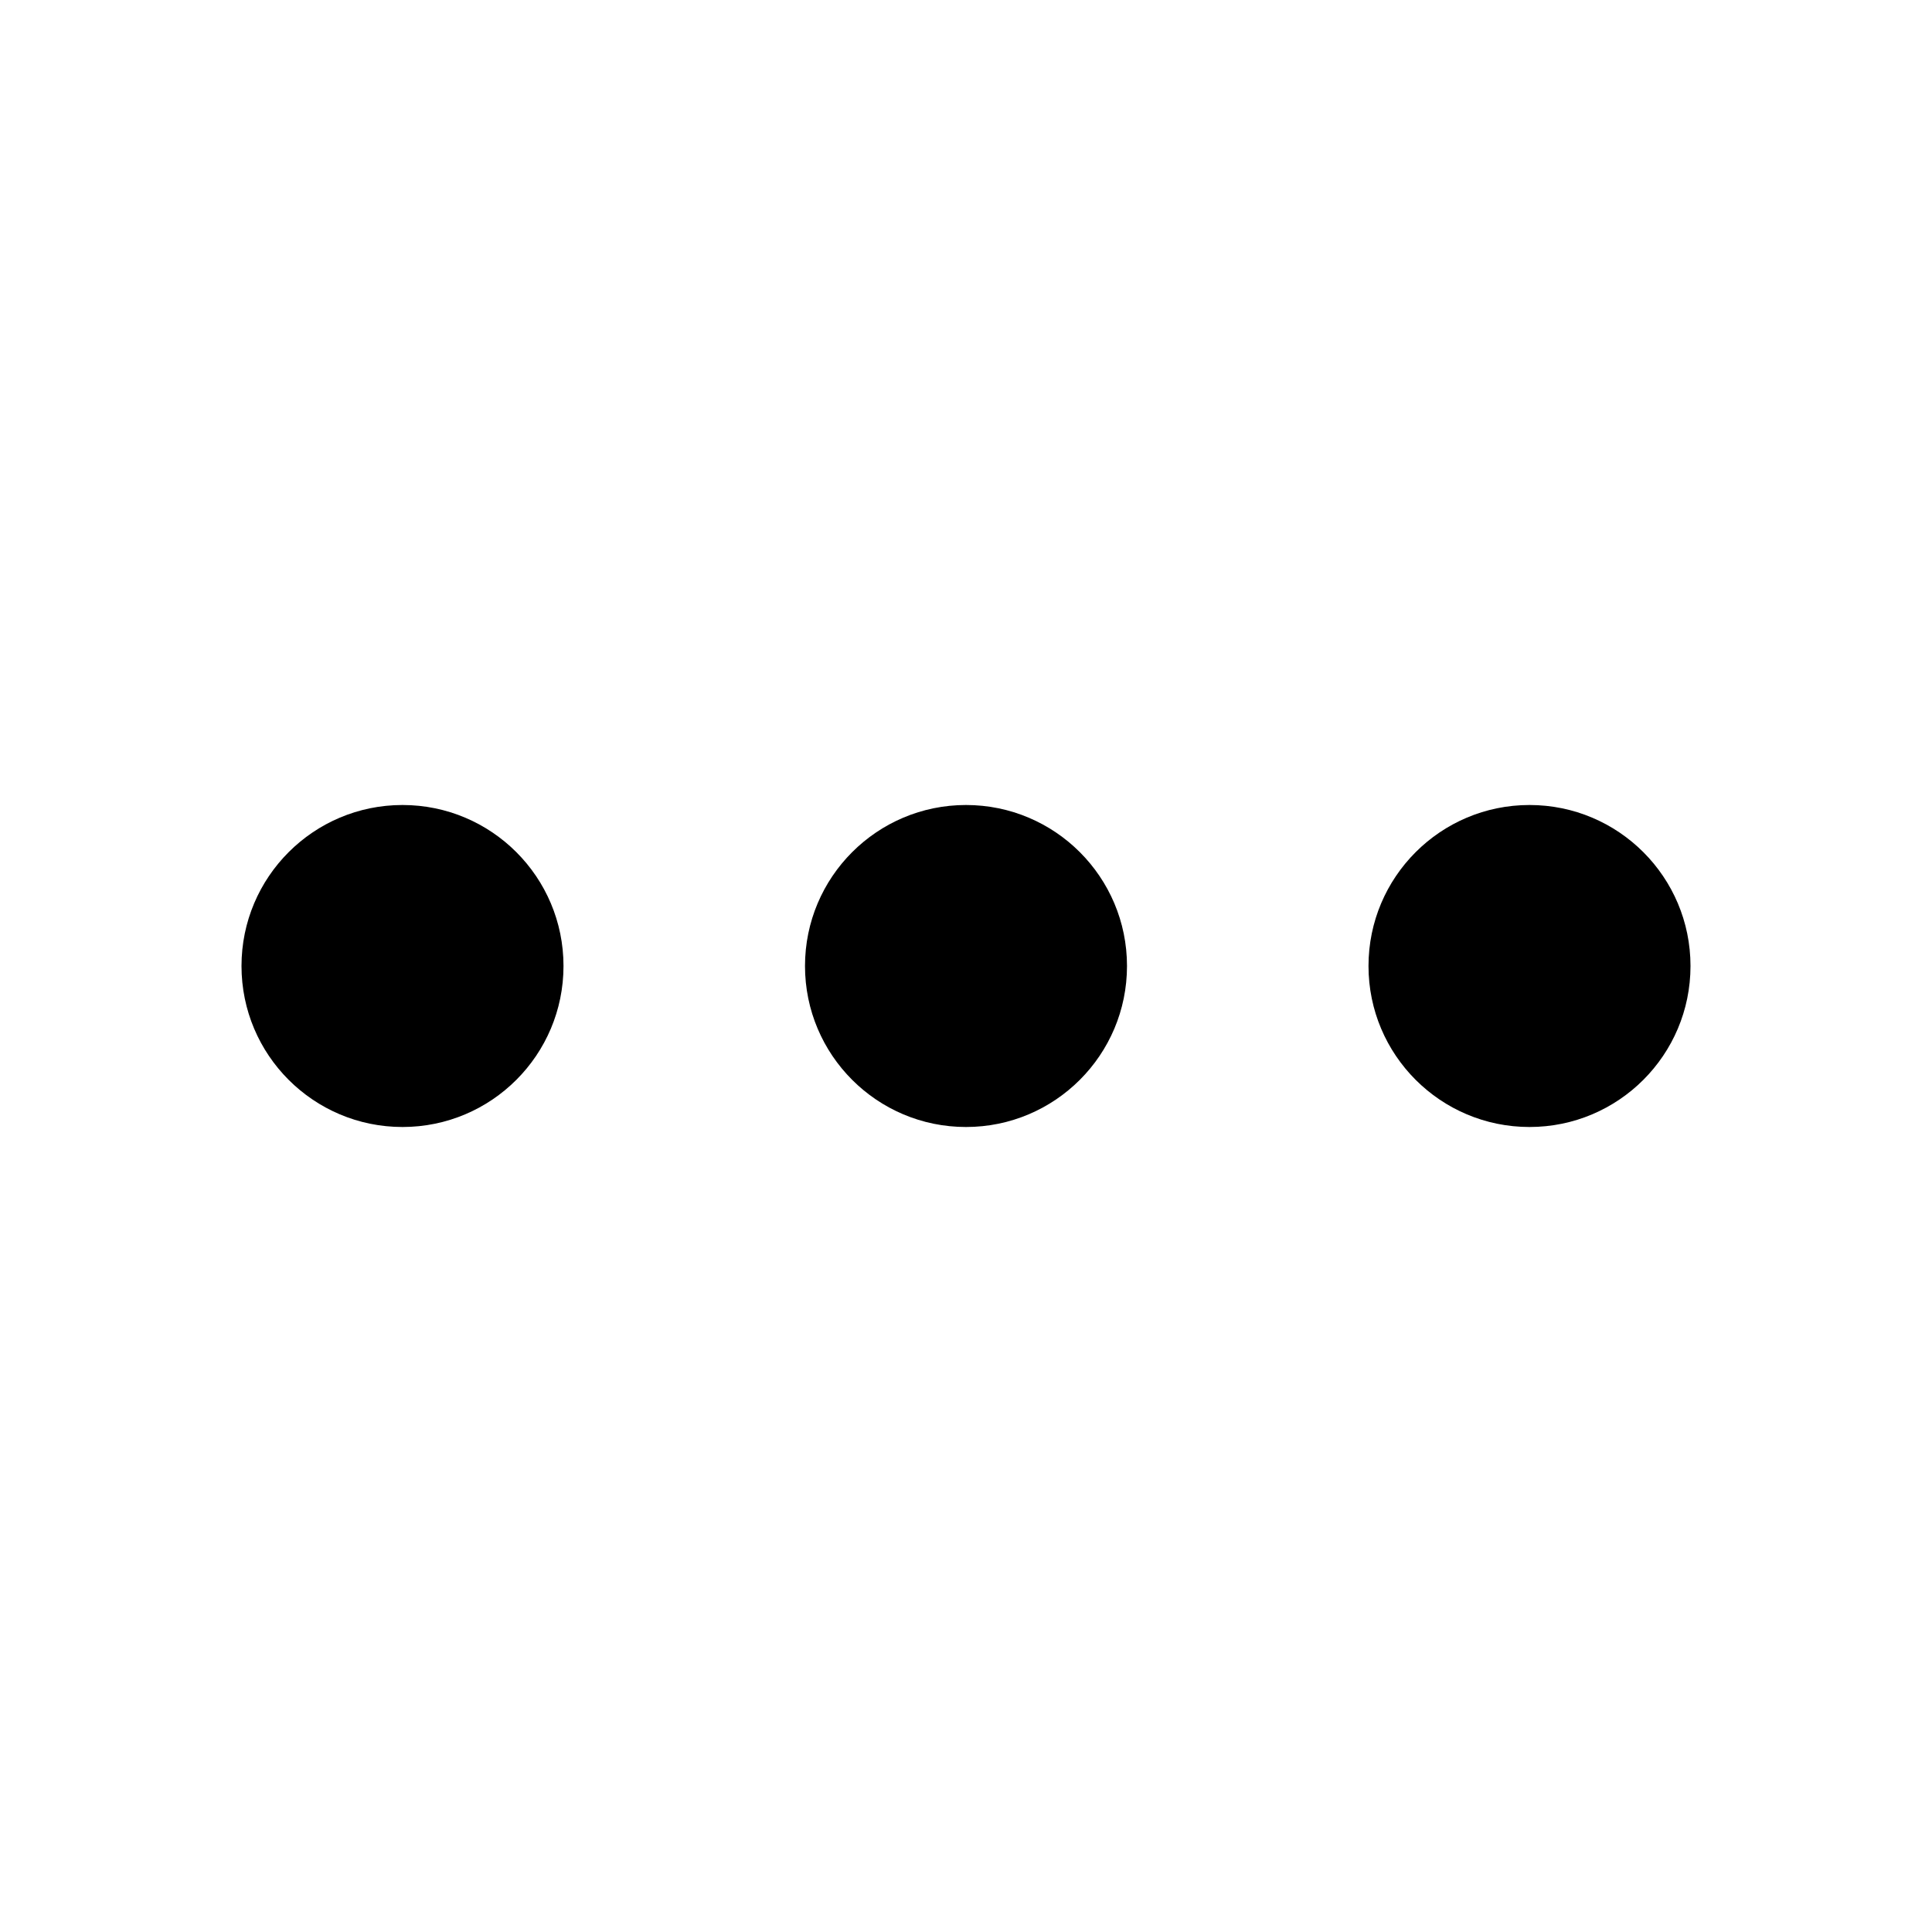
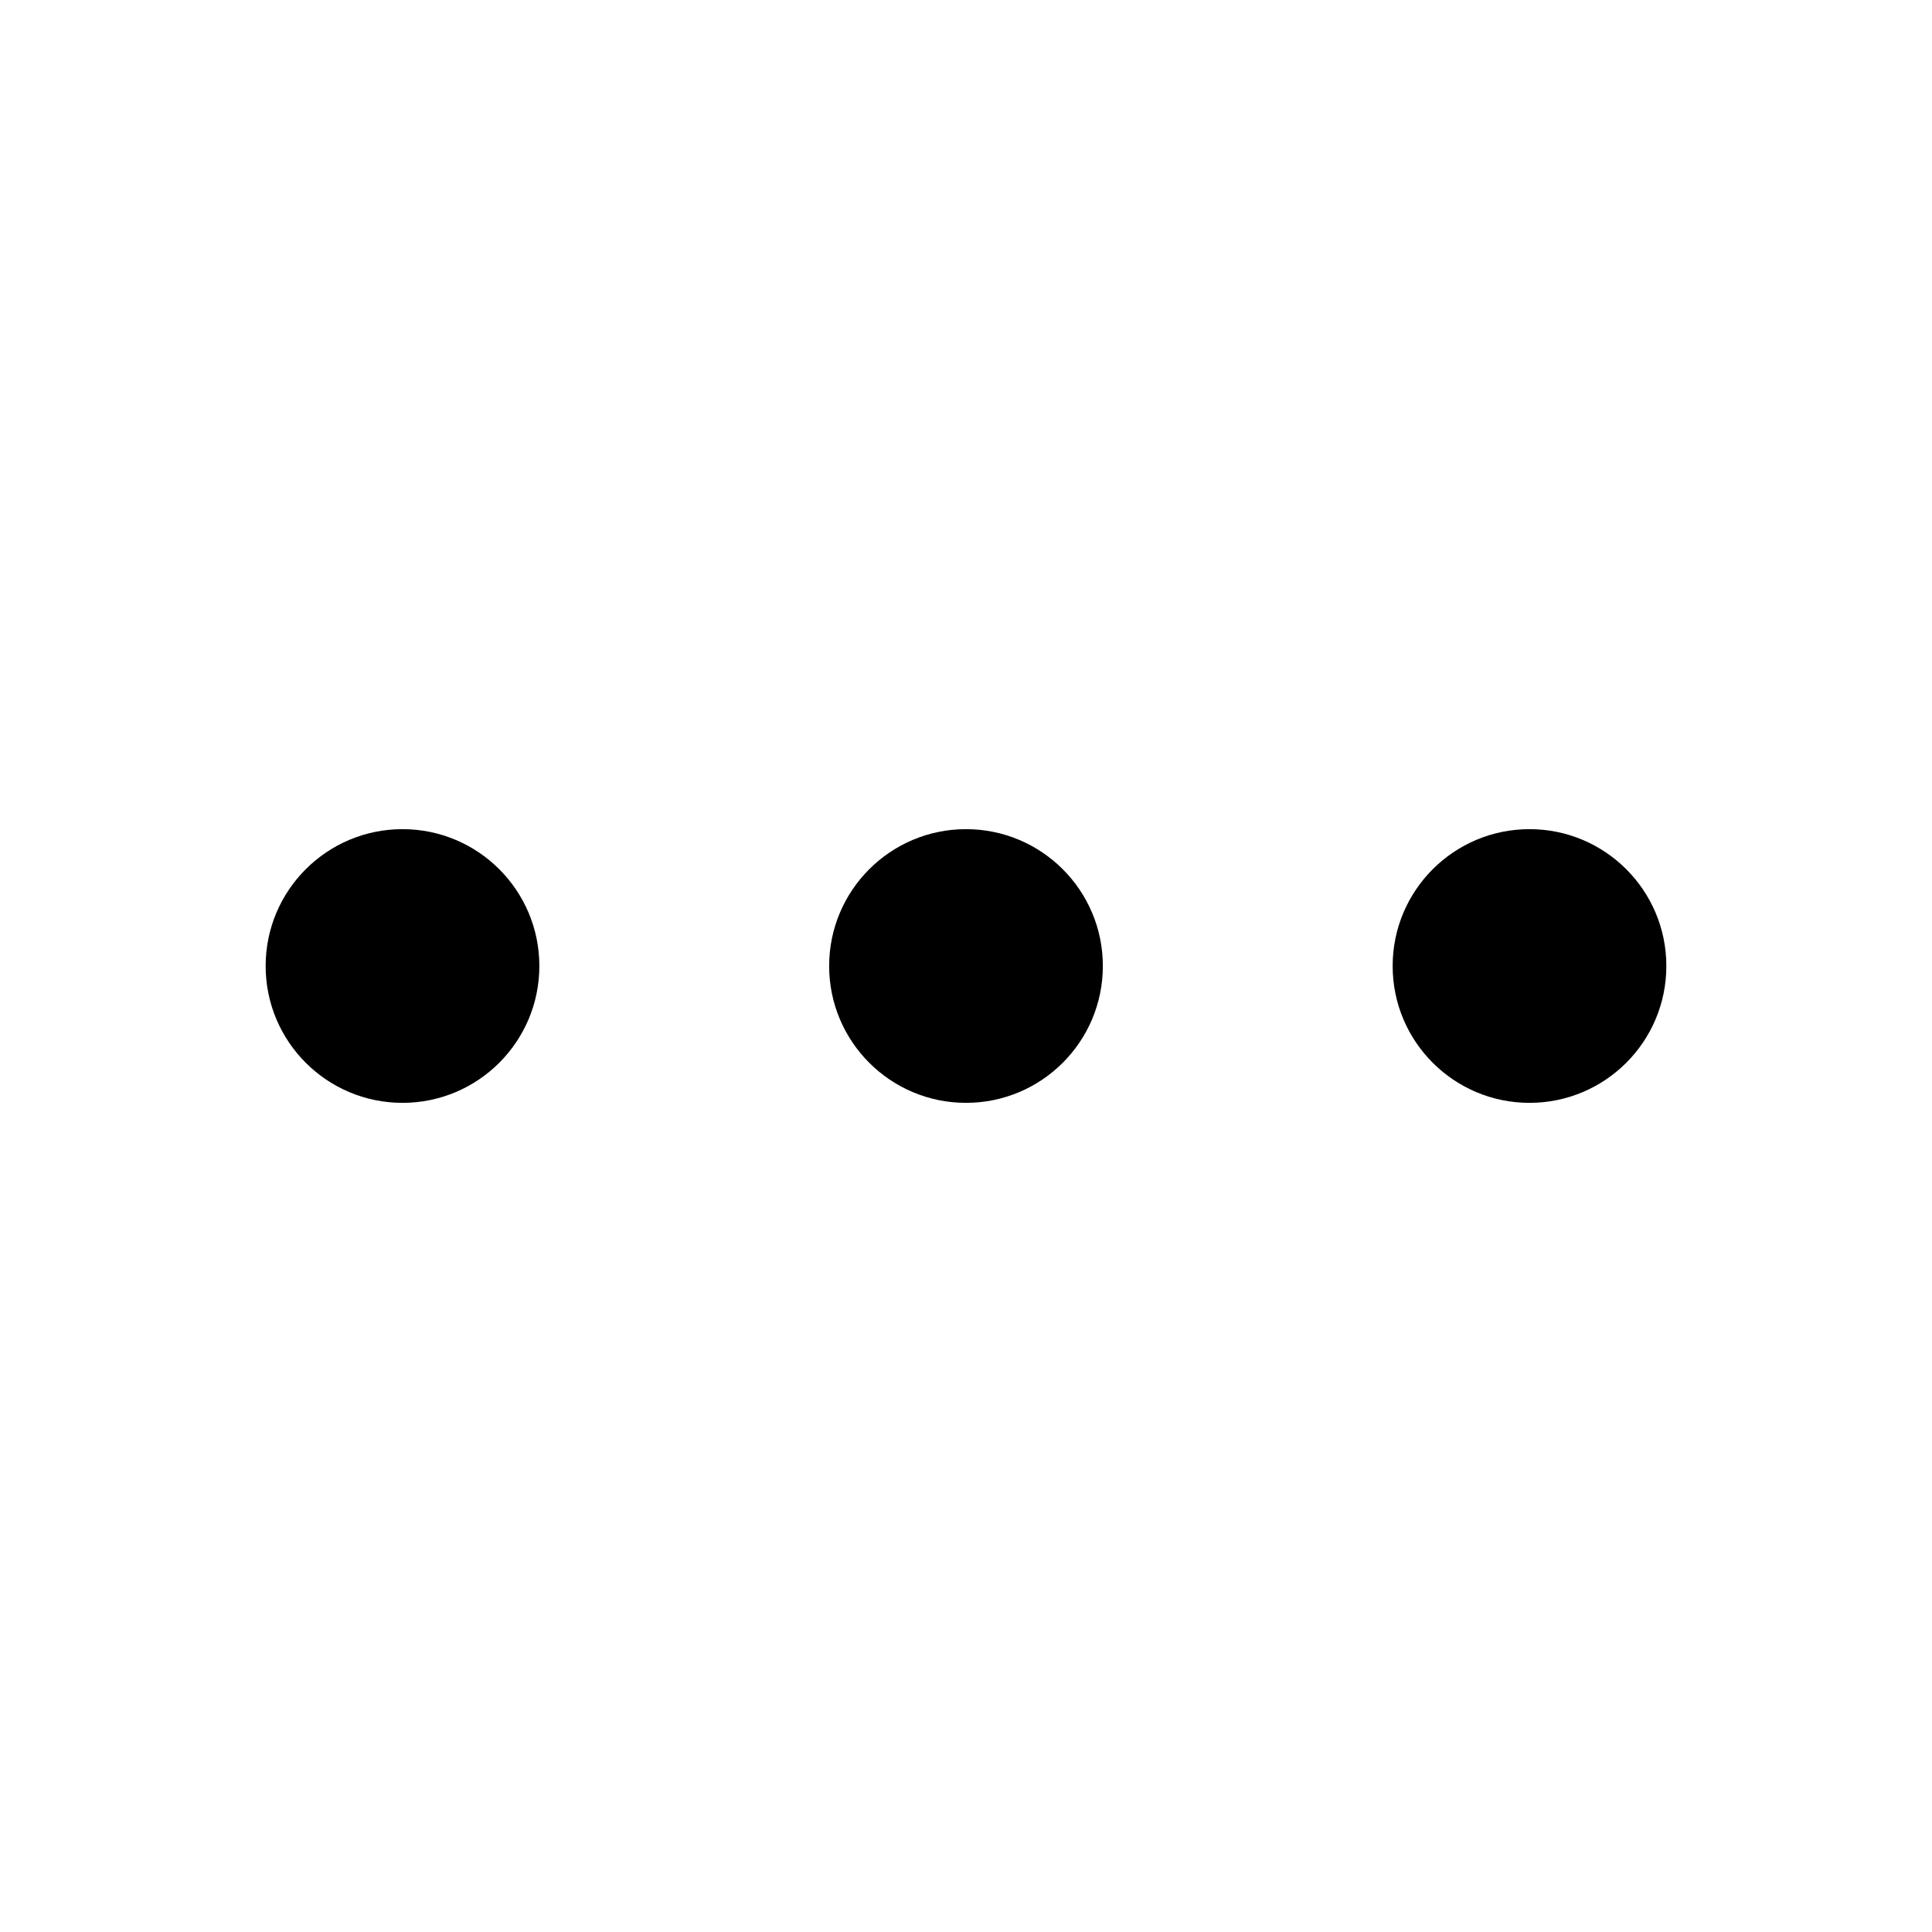
<svg xmlns="http://www.w3.org/2000/svg" viewBox="0 0 24 24">
-   <circle cx="5" cy="12" r="2" fill="#000" />
-   <circle cx="12" cy="12" r="2" fill="#000" />
-   <circle cx="19" cy="12" r="2" fill="#000" />
+   <circle cx="5" cy="12" r="1.7" fill="#000" />
+   <circle cx="12" cy="12" r="1.7" fill="#000" />
+   <circle cx="19" cy="12" r="1.7" fill="#000" />
</svg>
